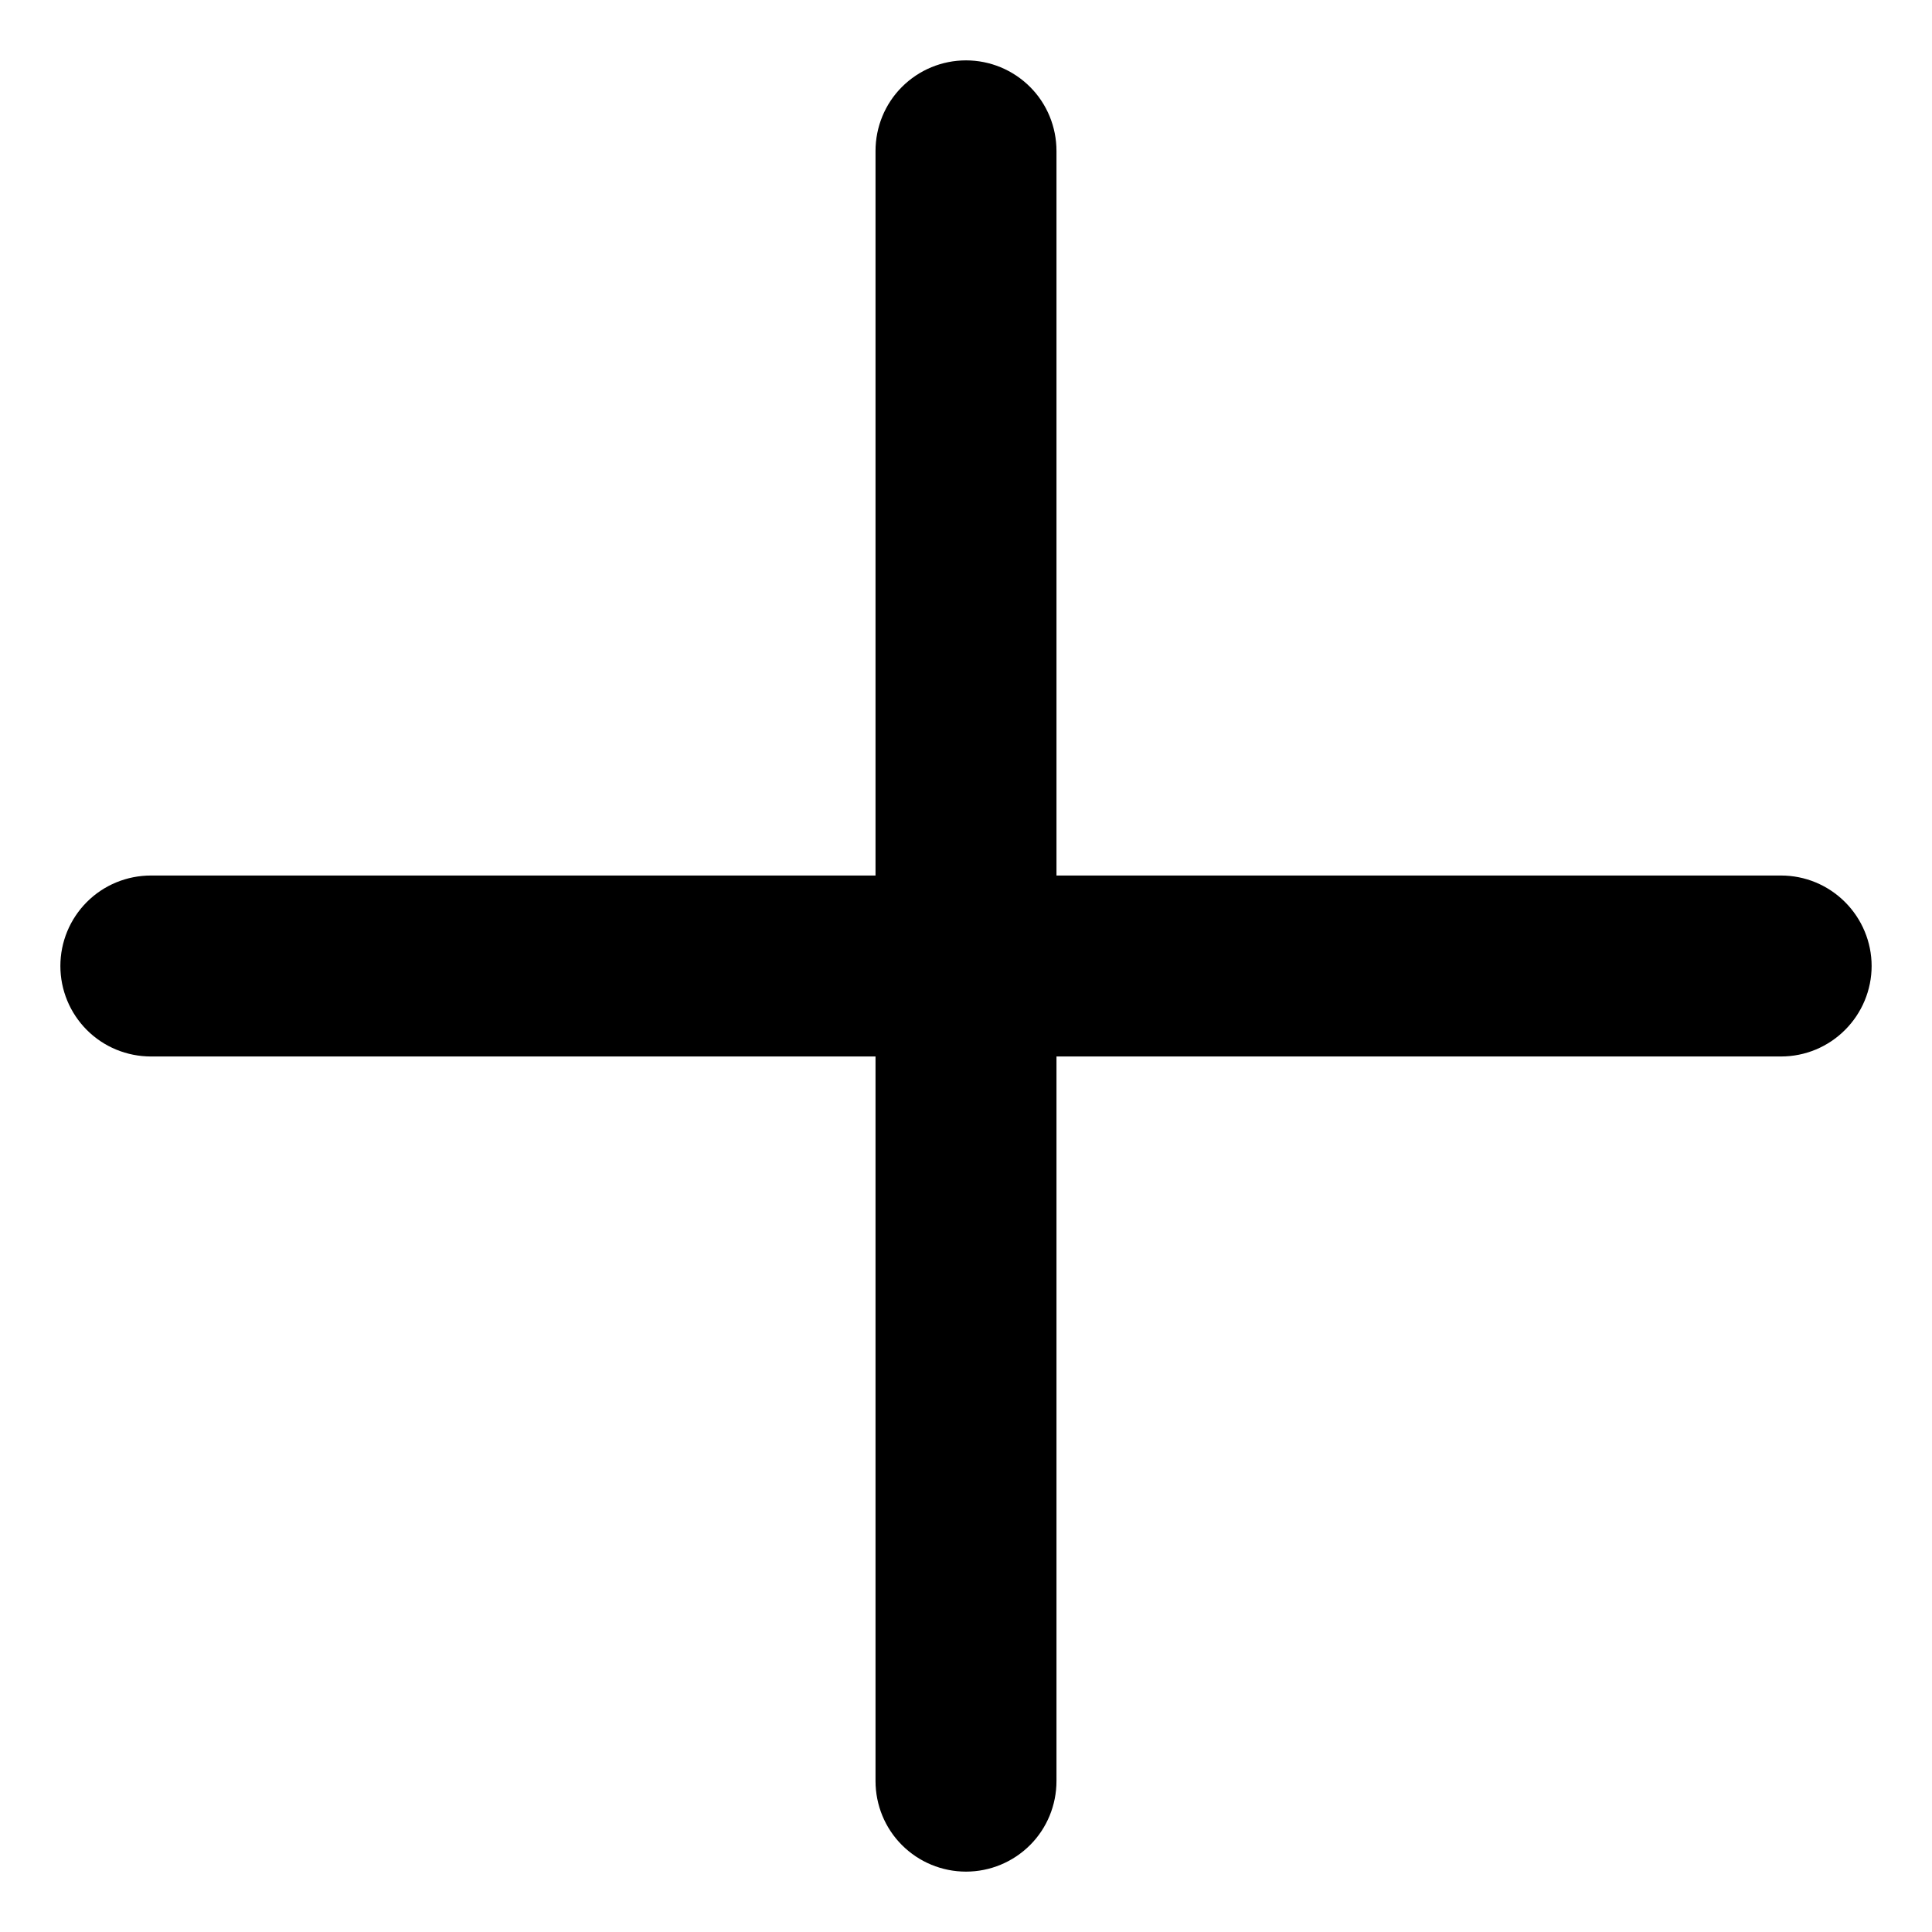
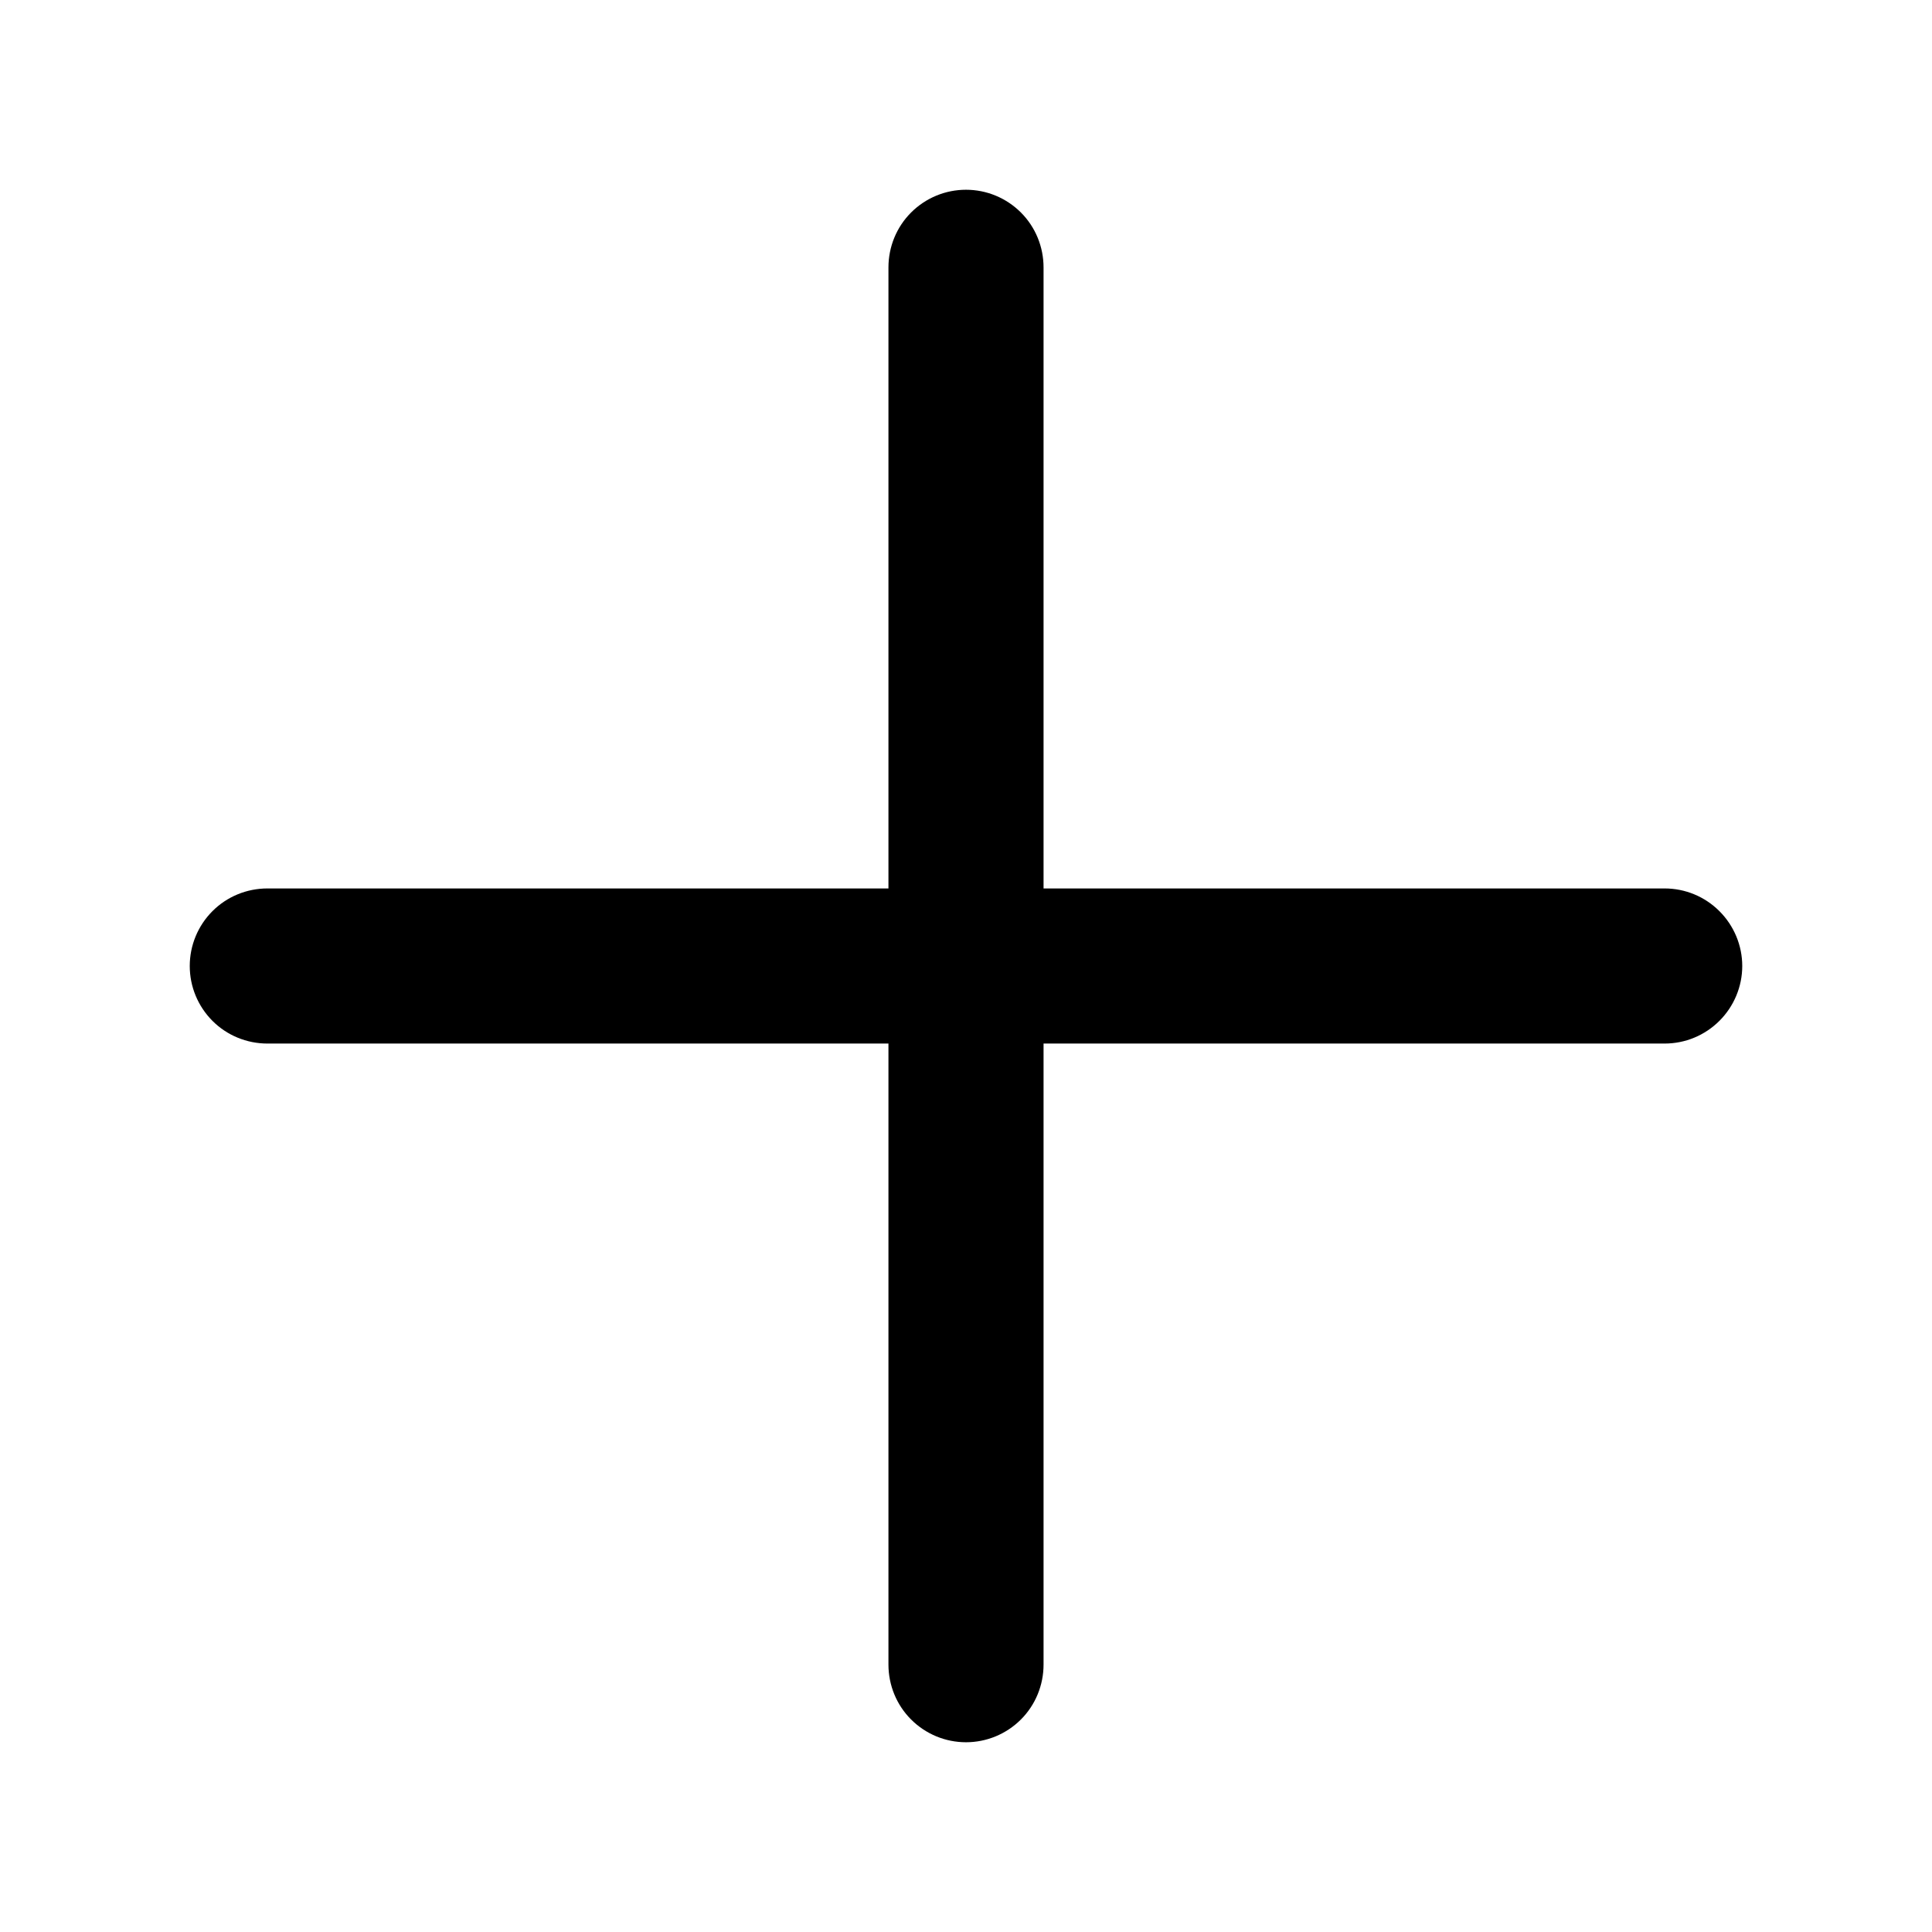
- <svg xmlns="http://www.w3.org/2000/svg" width="12" height="12" viewBox="0 0 12 12" fill="none">
+ <svg xmlns="http://www.w3.org/2000/svg" width="16" height="16" viewBox="-1 -1 14 14" fill="none">
  <path d="M11.625 6C11.625 6.149 11.565 6.292 11.46 6.397C11.354 6.503 11.212 6.562 11.062 6.562H6.562V11.062C6.562 11.212 6.503 11.355 6.398 11.46C6.292 11.566 6.149 11.625 6 11.625C5.851 11.625 5.708 11.566 5.602 11.46C5.497 11.355 5.438 11.212 5.438 11.062V6.562H0.938C0.788 6.562 0.645 6.503 0.54 6.398C0.434 6.292 0.375 6.149 0.375 6C0.375 5.851 0.434 5.708 0.54 5.602C0.645 5.497 0.788 5.438 0.938 5.438H5.438V0.938C5.438 0.788 5.497 0.645 5.602 0.54C5.708 0.434 5.851 0.375 6 0.375C6.149 0.375 6.292 0.434 6.398 0.54C6.503 0.645 6.562 0.788 6.562 0.938V5.438H11.062C11.212 5.438 11.354 5.497 11.46 5.603C11.565 5.708 11.625 5.851 11.625 6Z" fill="currentColor" />
</svg>
